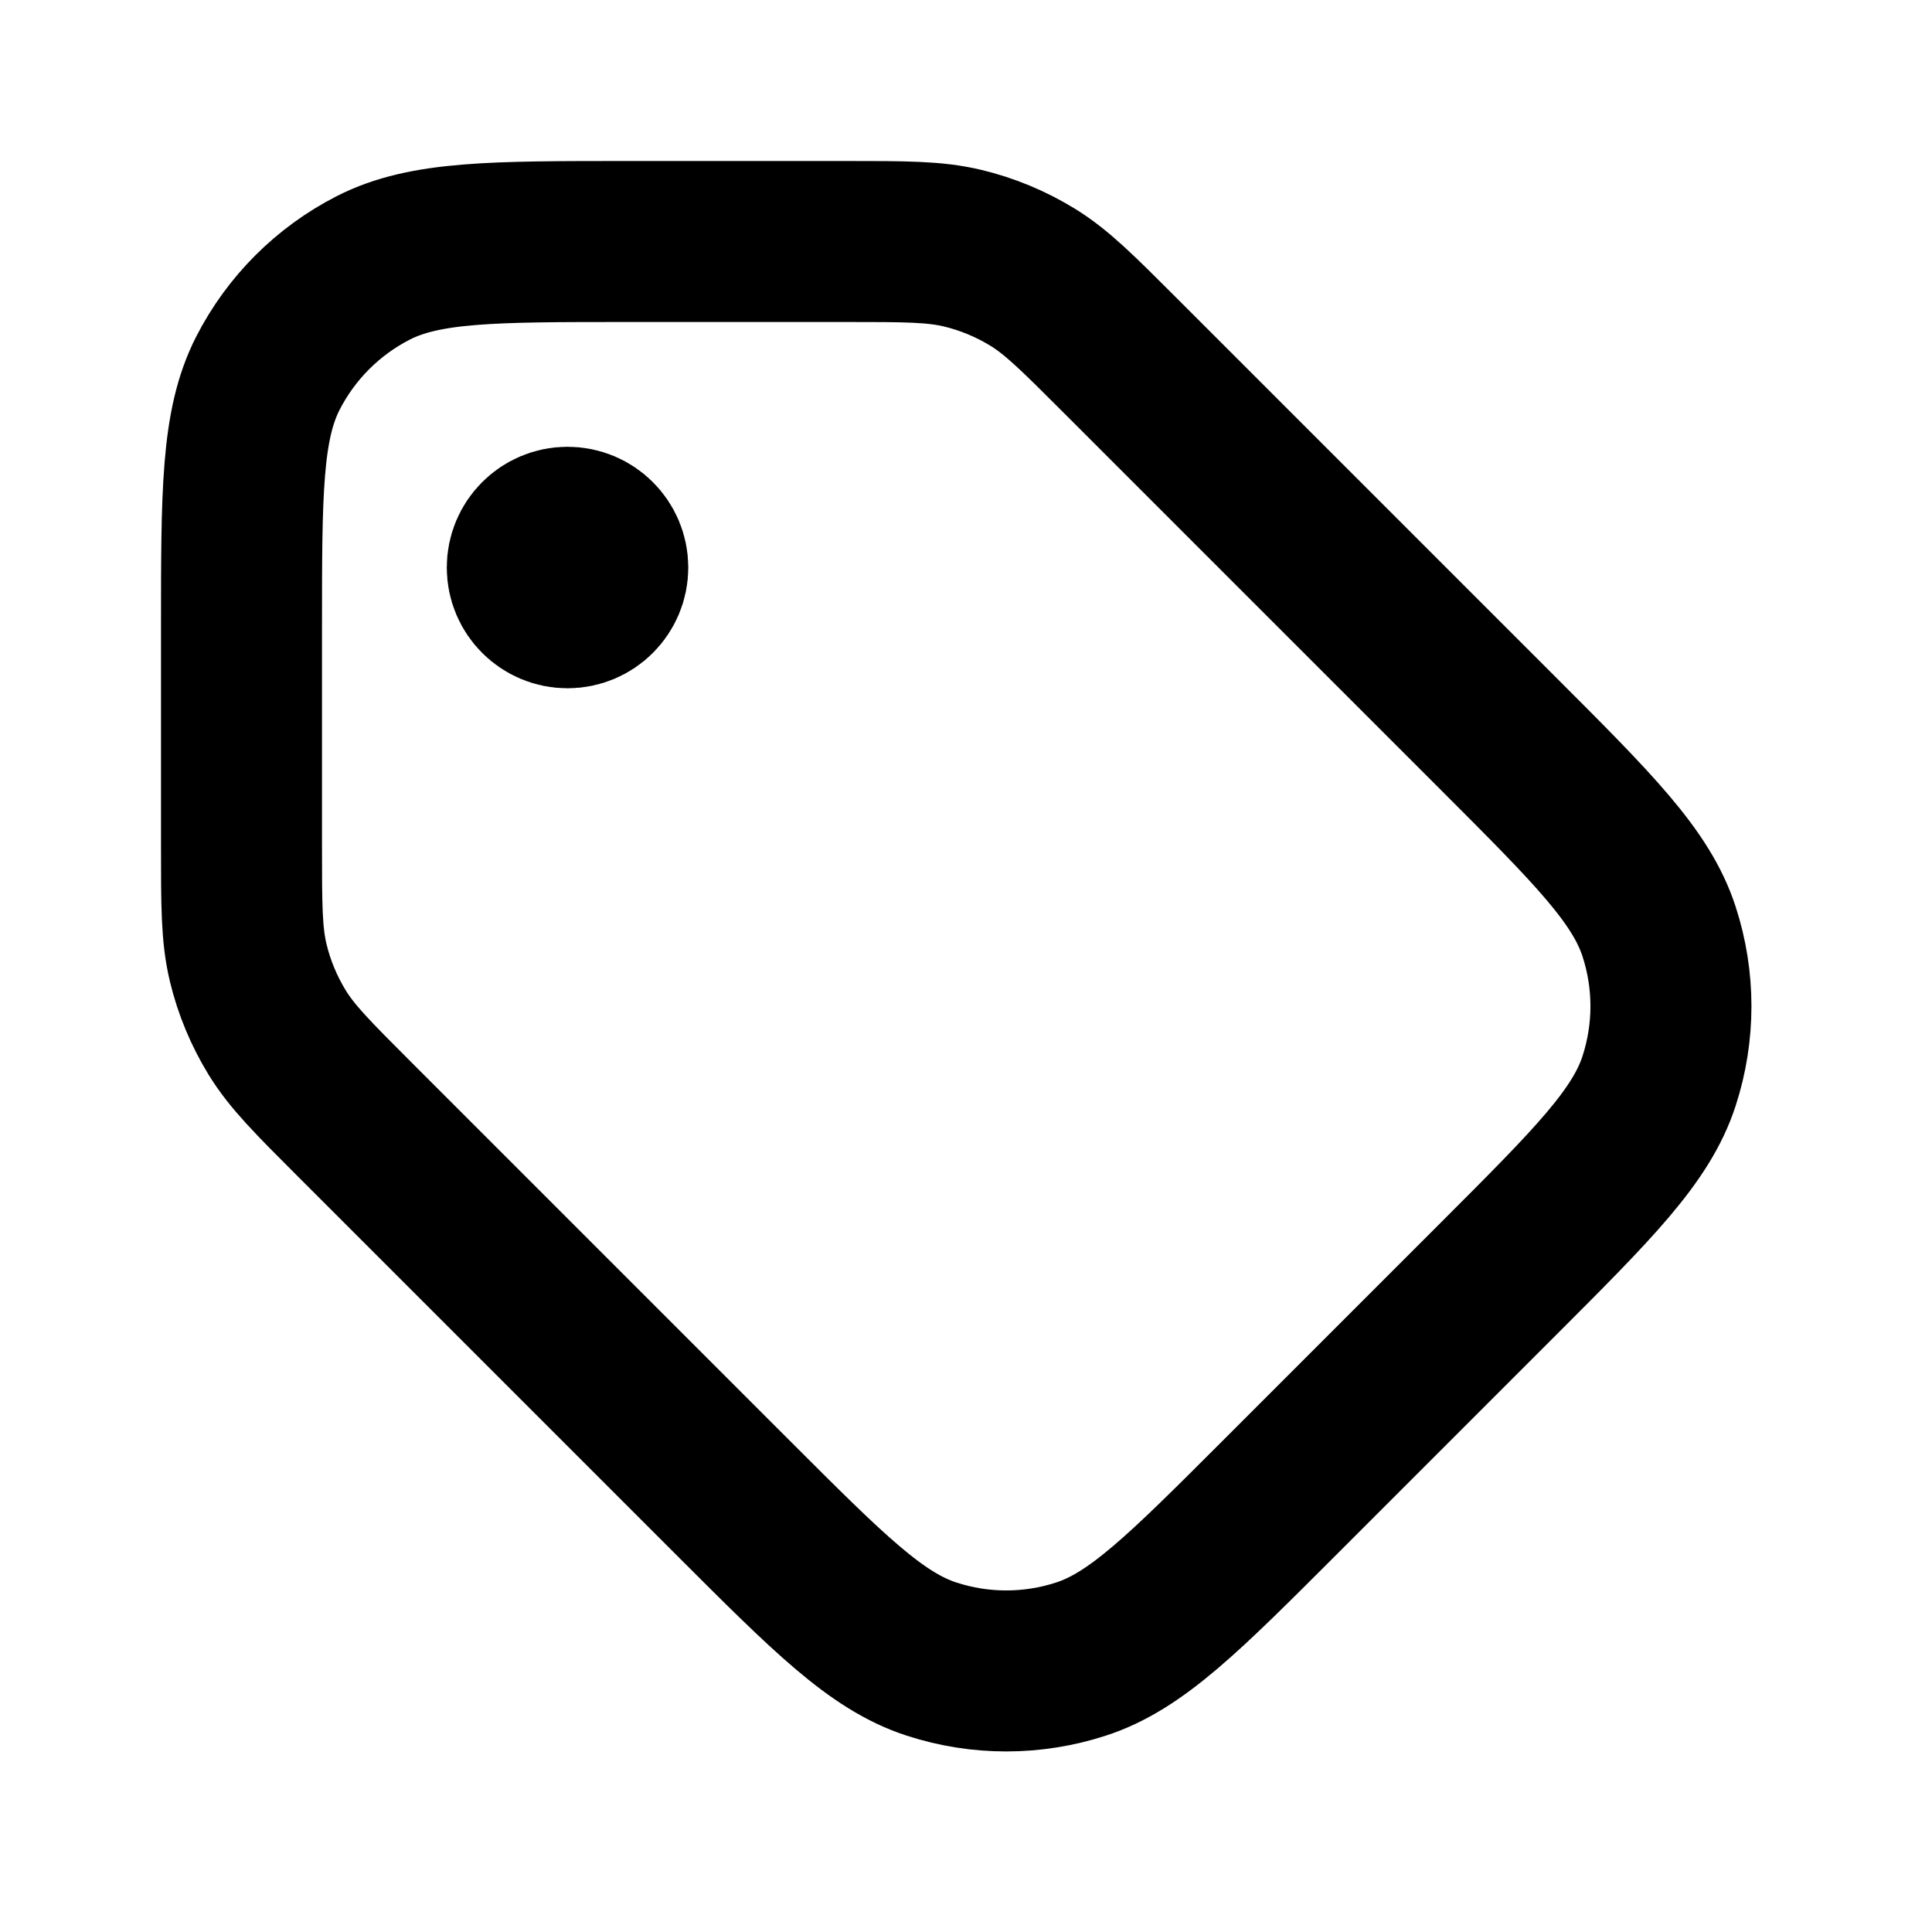
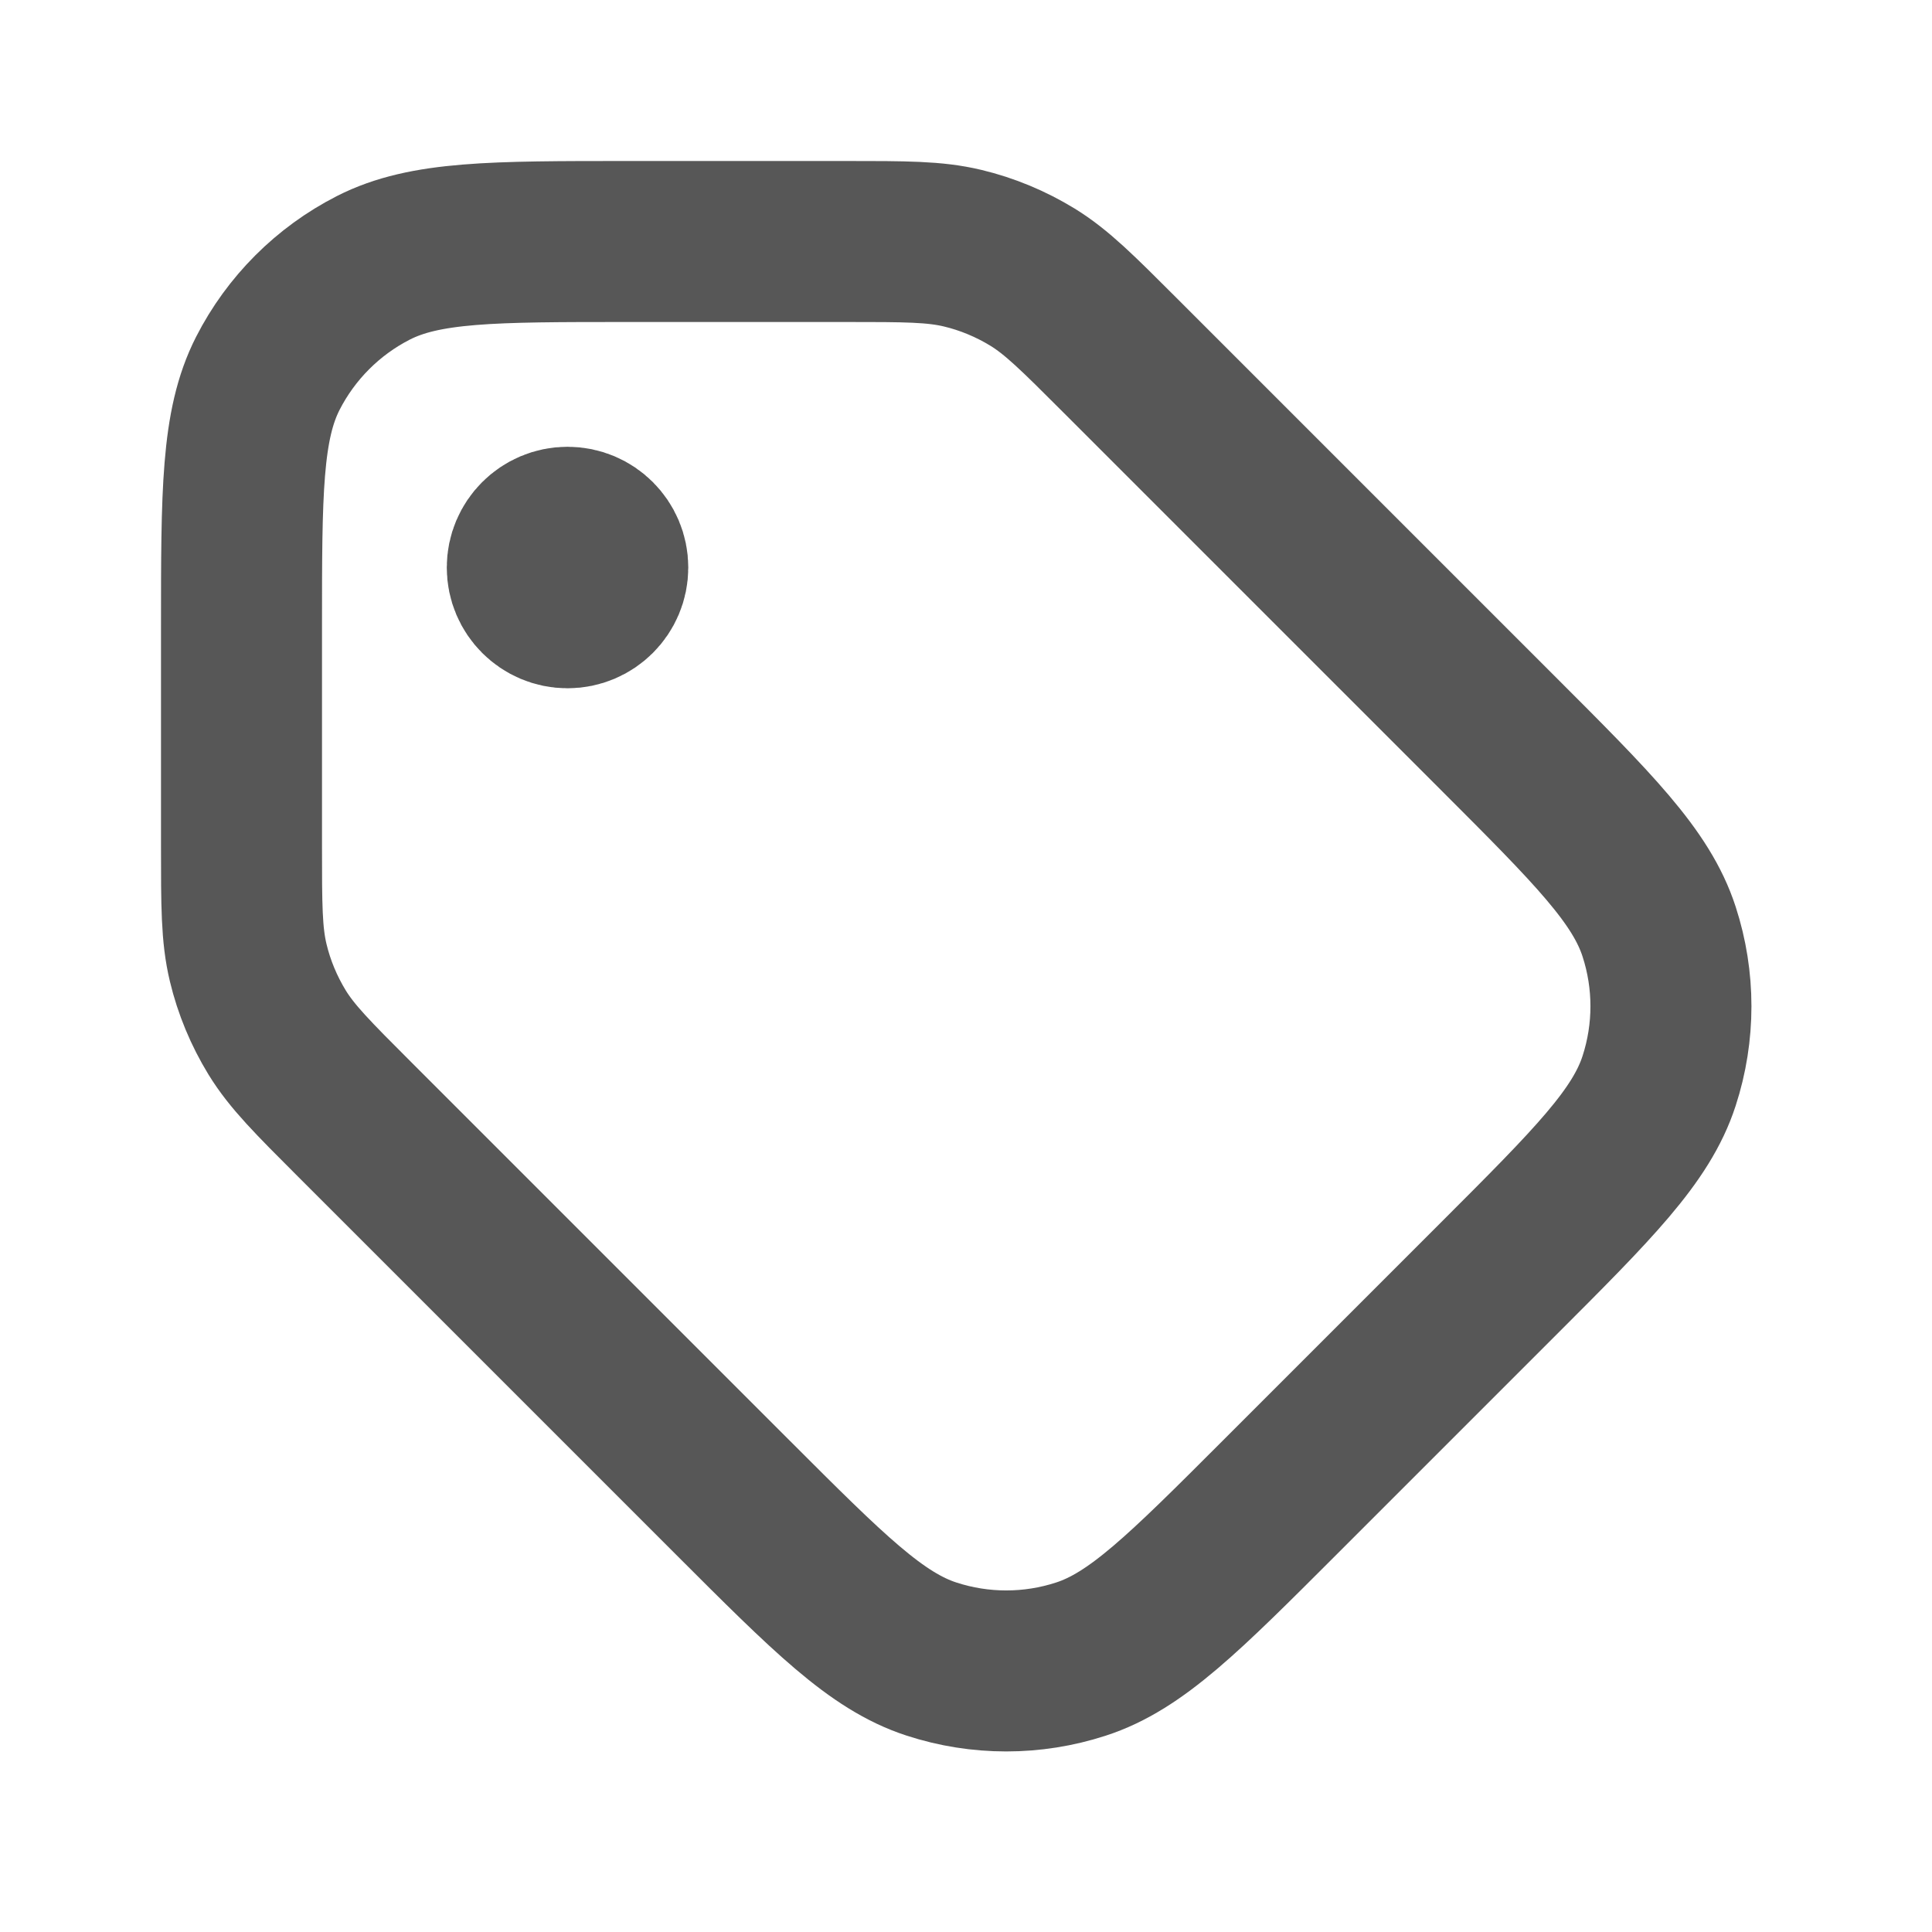
<svg xmlns="http://www.w3.org/2000/svg" width="800px" height="800px" viewBox="0 0 24 24" fill="none">
-   <path d="M7.05 7.05H7.06M10.512 3H7.8C6.12 3 5.28 3 4.638 3.327C4.074 3.615 3.615 4.074 3.327 4.638C3 5.28 3 6.12 3 7.8V10.512C3 11.245 3 11.612 3.083 11.958C3.156 12.264 3.278 12.556 3.442 12.825C3.628 13.128 3.887 13.387 4.406 13.906L9.106 18.606C10.294 19.794 10.888 20.388 11.573 20.61C12.175 20.806 12.825 20.806 13.427 20.61C14.112 20.388 14.706 19.794 15.894 18.606L18.606 15.894C19.794 14.706 20.388 14.112 20.61 13.427C20.806 12.825 20.806 12.175 20.61 11.573C20.388 10.888 19.794 10.294 18.606 9.106L13.906 4.406C13.387 3.887 13.128 3.628 12.825 3.442C12.556 3.278 12.264 3.156 11.958 3.083C11.612 3 11.245 3 10.512 3ZM7.55 7.05C7.55 7.326 7.326 7.55 7.05 7.55C6.774 7.55 6.55 7.326 6.55 7.05C6.55 6.774 6.774 6.55 7.05 6.55C7.326 6.55 7.55 6.774 7.55 7.05Z" stroke="#000000" stroke-width="2" stroke-linecap="round" stroke-linejoin="round" />
+   <path d="M7.05 7.05H7.06M10.512 3H7.8C6.12 3 5.28 3 4.638 3.327C4.074 3.615 3.615 4.074 3.327 4.638C3 5.28 3 6.12 3 7.8V10.512C3 11.245 3 11.612 3.083 11.958C3.156 12.264 3.278 12.556 3.442 12.825C3.628 13.128 3.887 13.387 4.406 13.906L9.106 18.606C10.294 19.794 10.888 20.388 11.573 20.61C12.175 20.806 12.825 20.806 13.427 20.61C14.112 20.388 14.706 19.794 15.894 18.606L18.606 15.894C19.794 14.706 20.388 14.112 20.61 13.427C20.806 12.825 20.806 12.175 20.61 11.573C20.388 10.888 19.794 10.294 18.606 9.106L13.906 4.406C13.387 3.887 13.128 3.628 12.825 3.442C12.556 3.278 12.264 3.156 11.958 3.083C11.612 3 11.245 3 10.512 3ZM7.55 7.05C7.55 7.326 7.326 7.55 7.05 7.55C6.774 7.55 6.55 7.326 6.55 7.05C6.55 6.774 6.774 6.55 7.05 6.55C7.326 6.55 7.55 6.774 7.55 7.05Z" stroke="#575757" stroke-width="2" stroke-linecap="round" stroke-linejoin="round" />
</svg>
